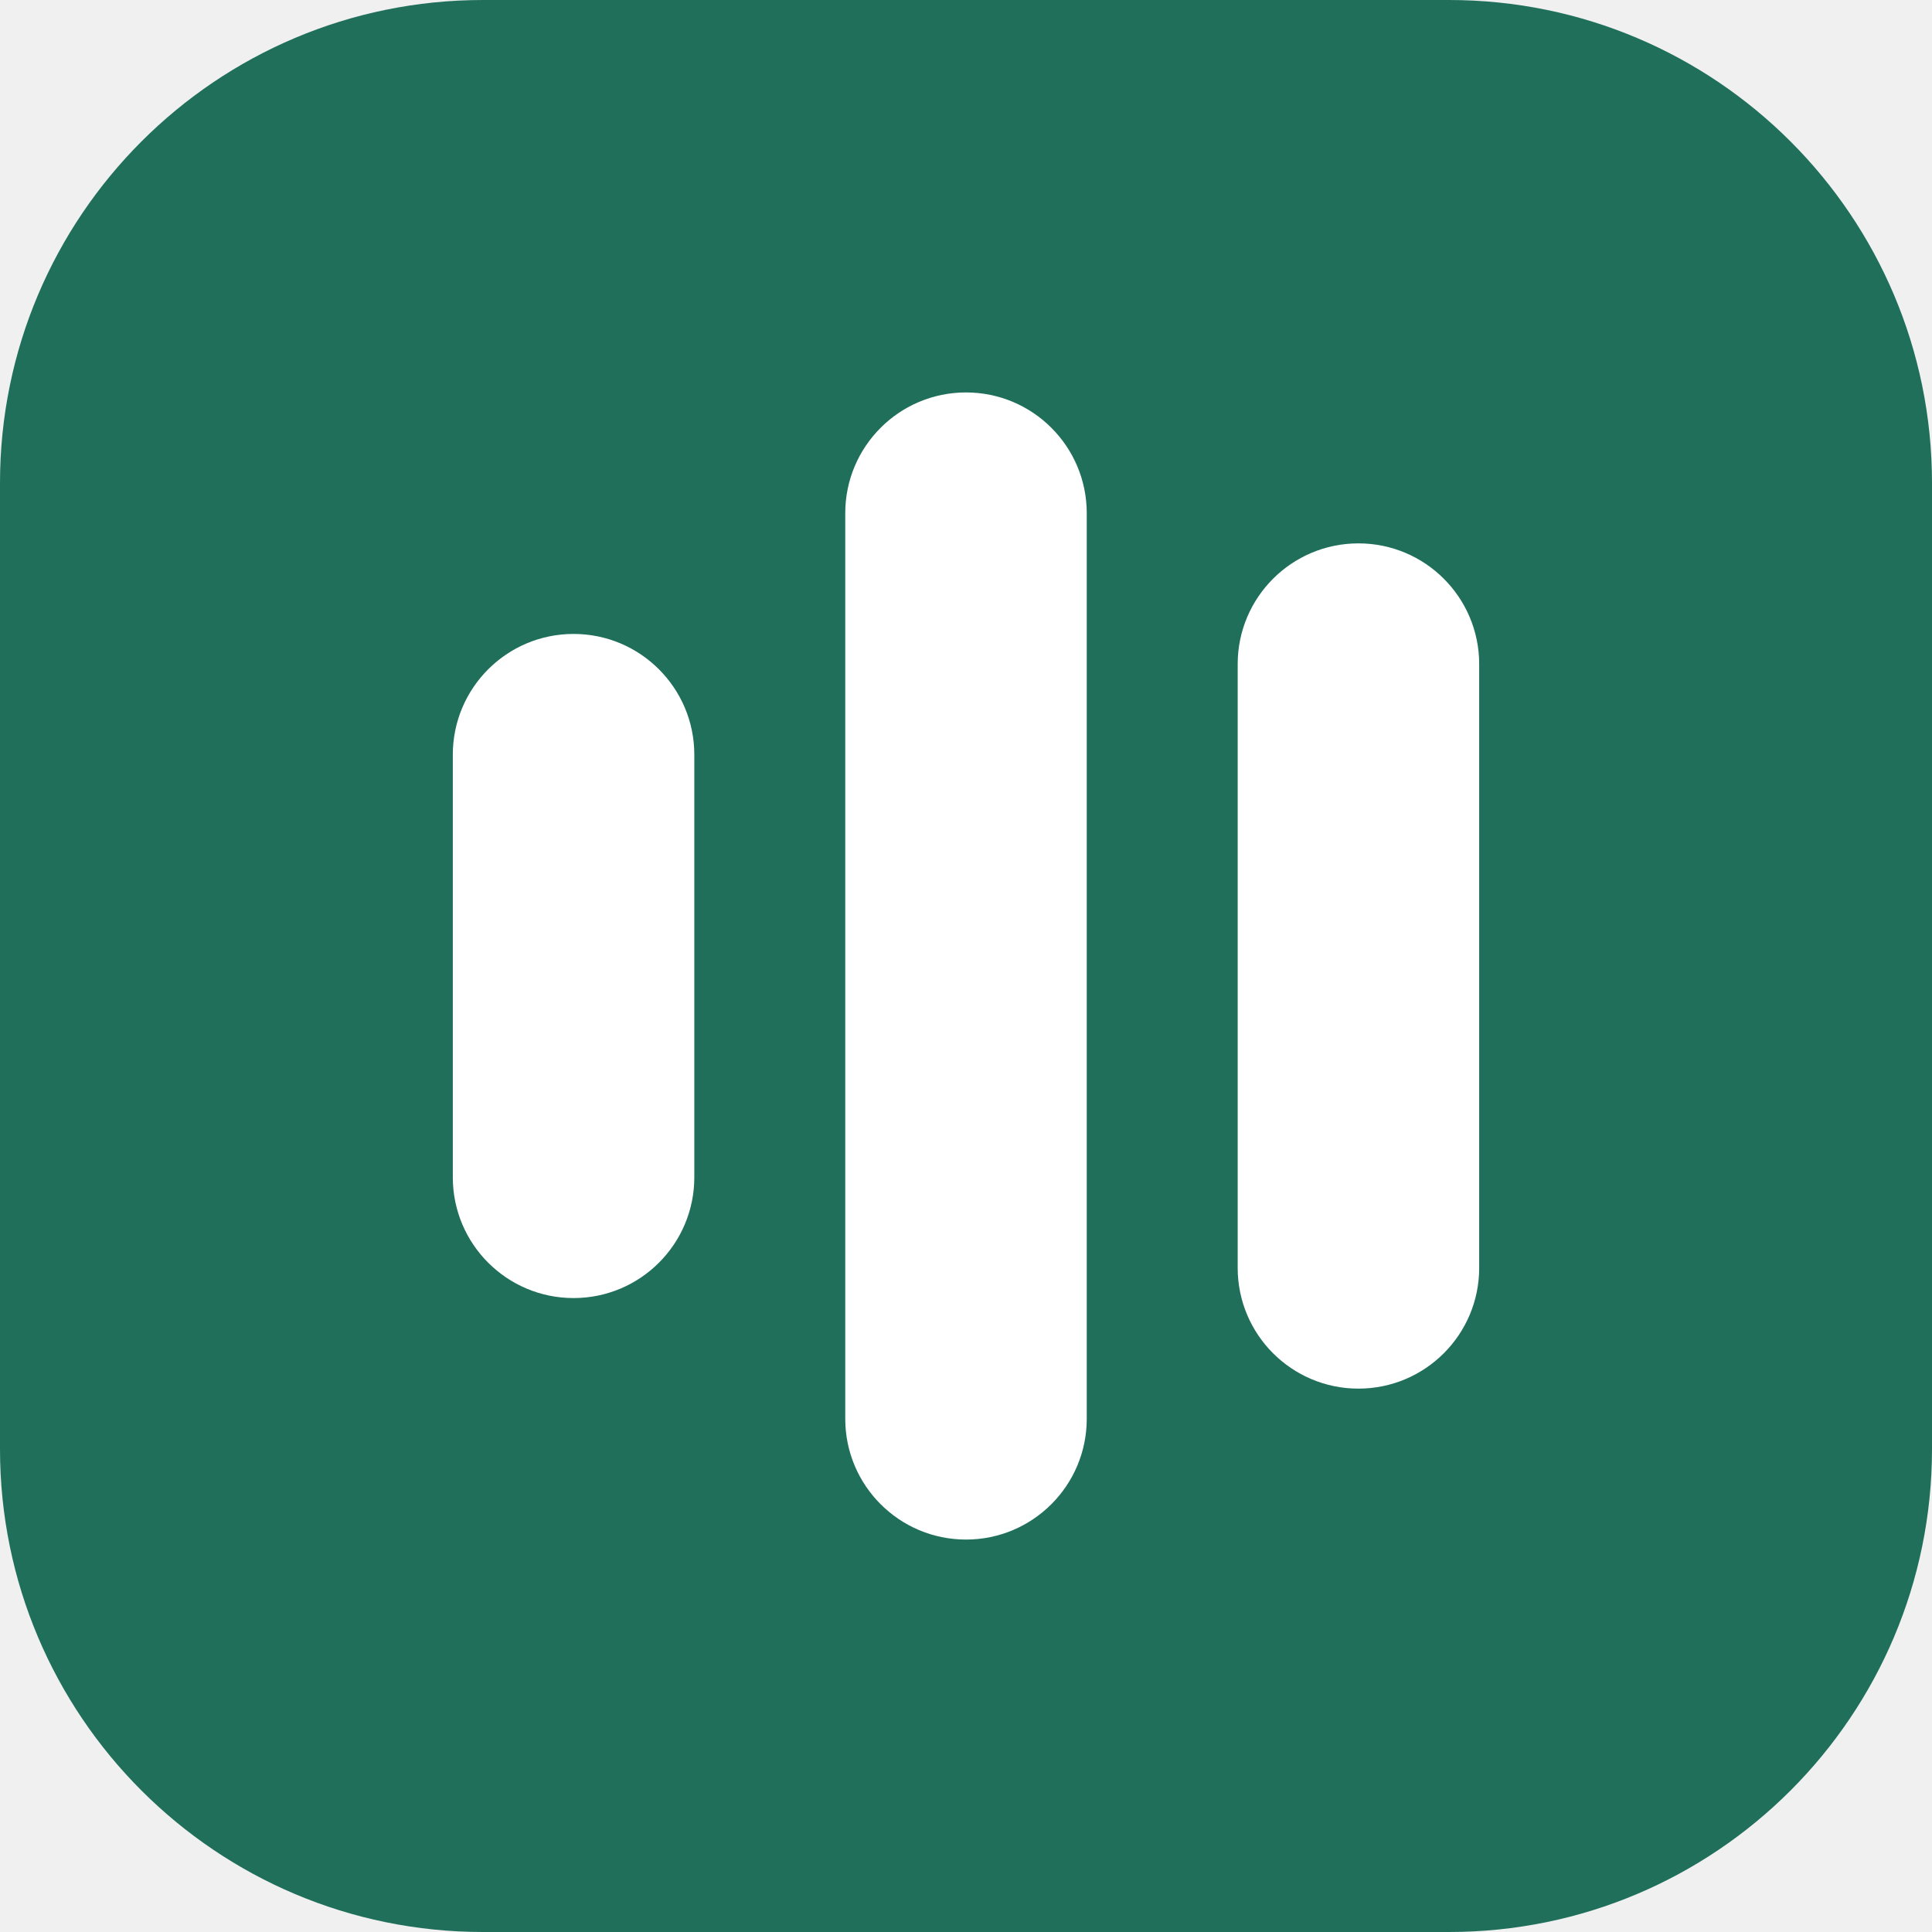
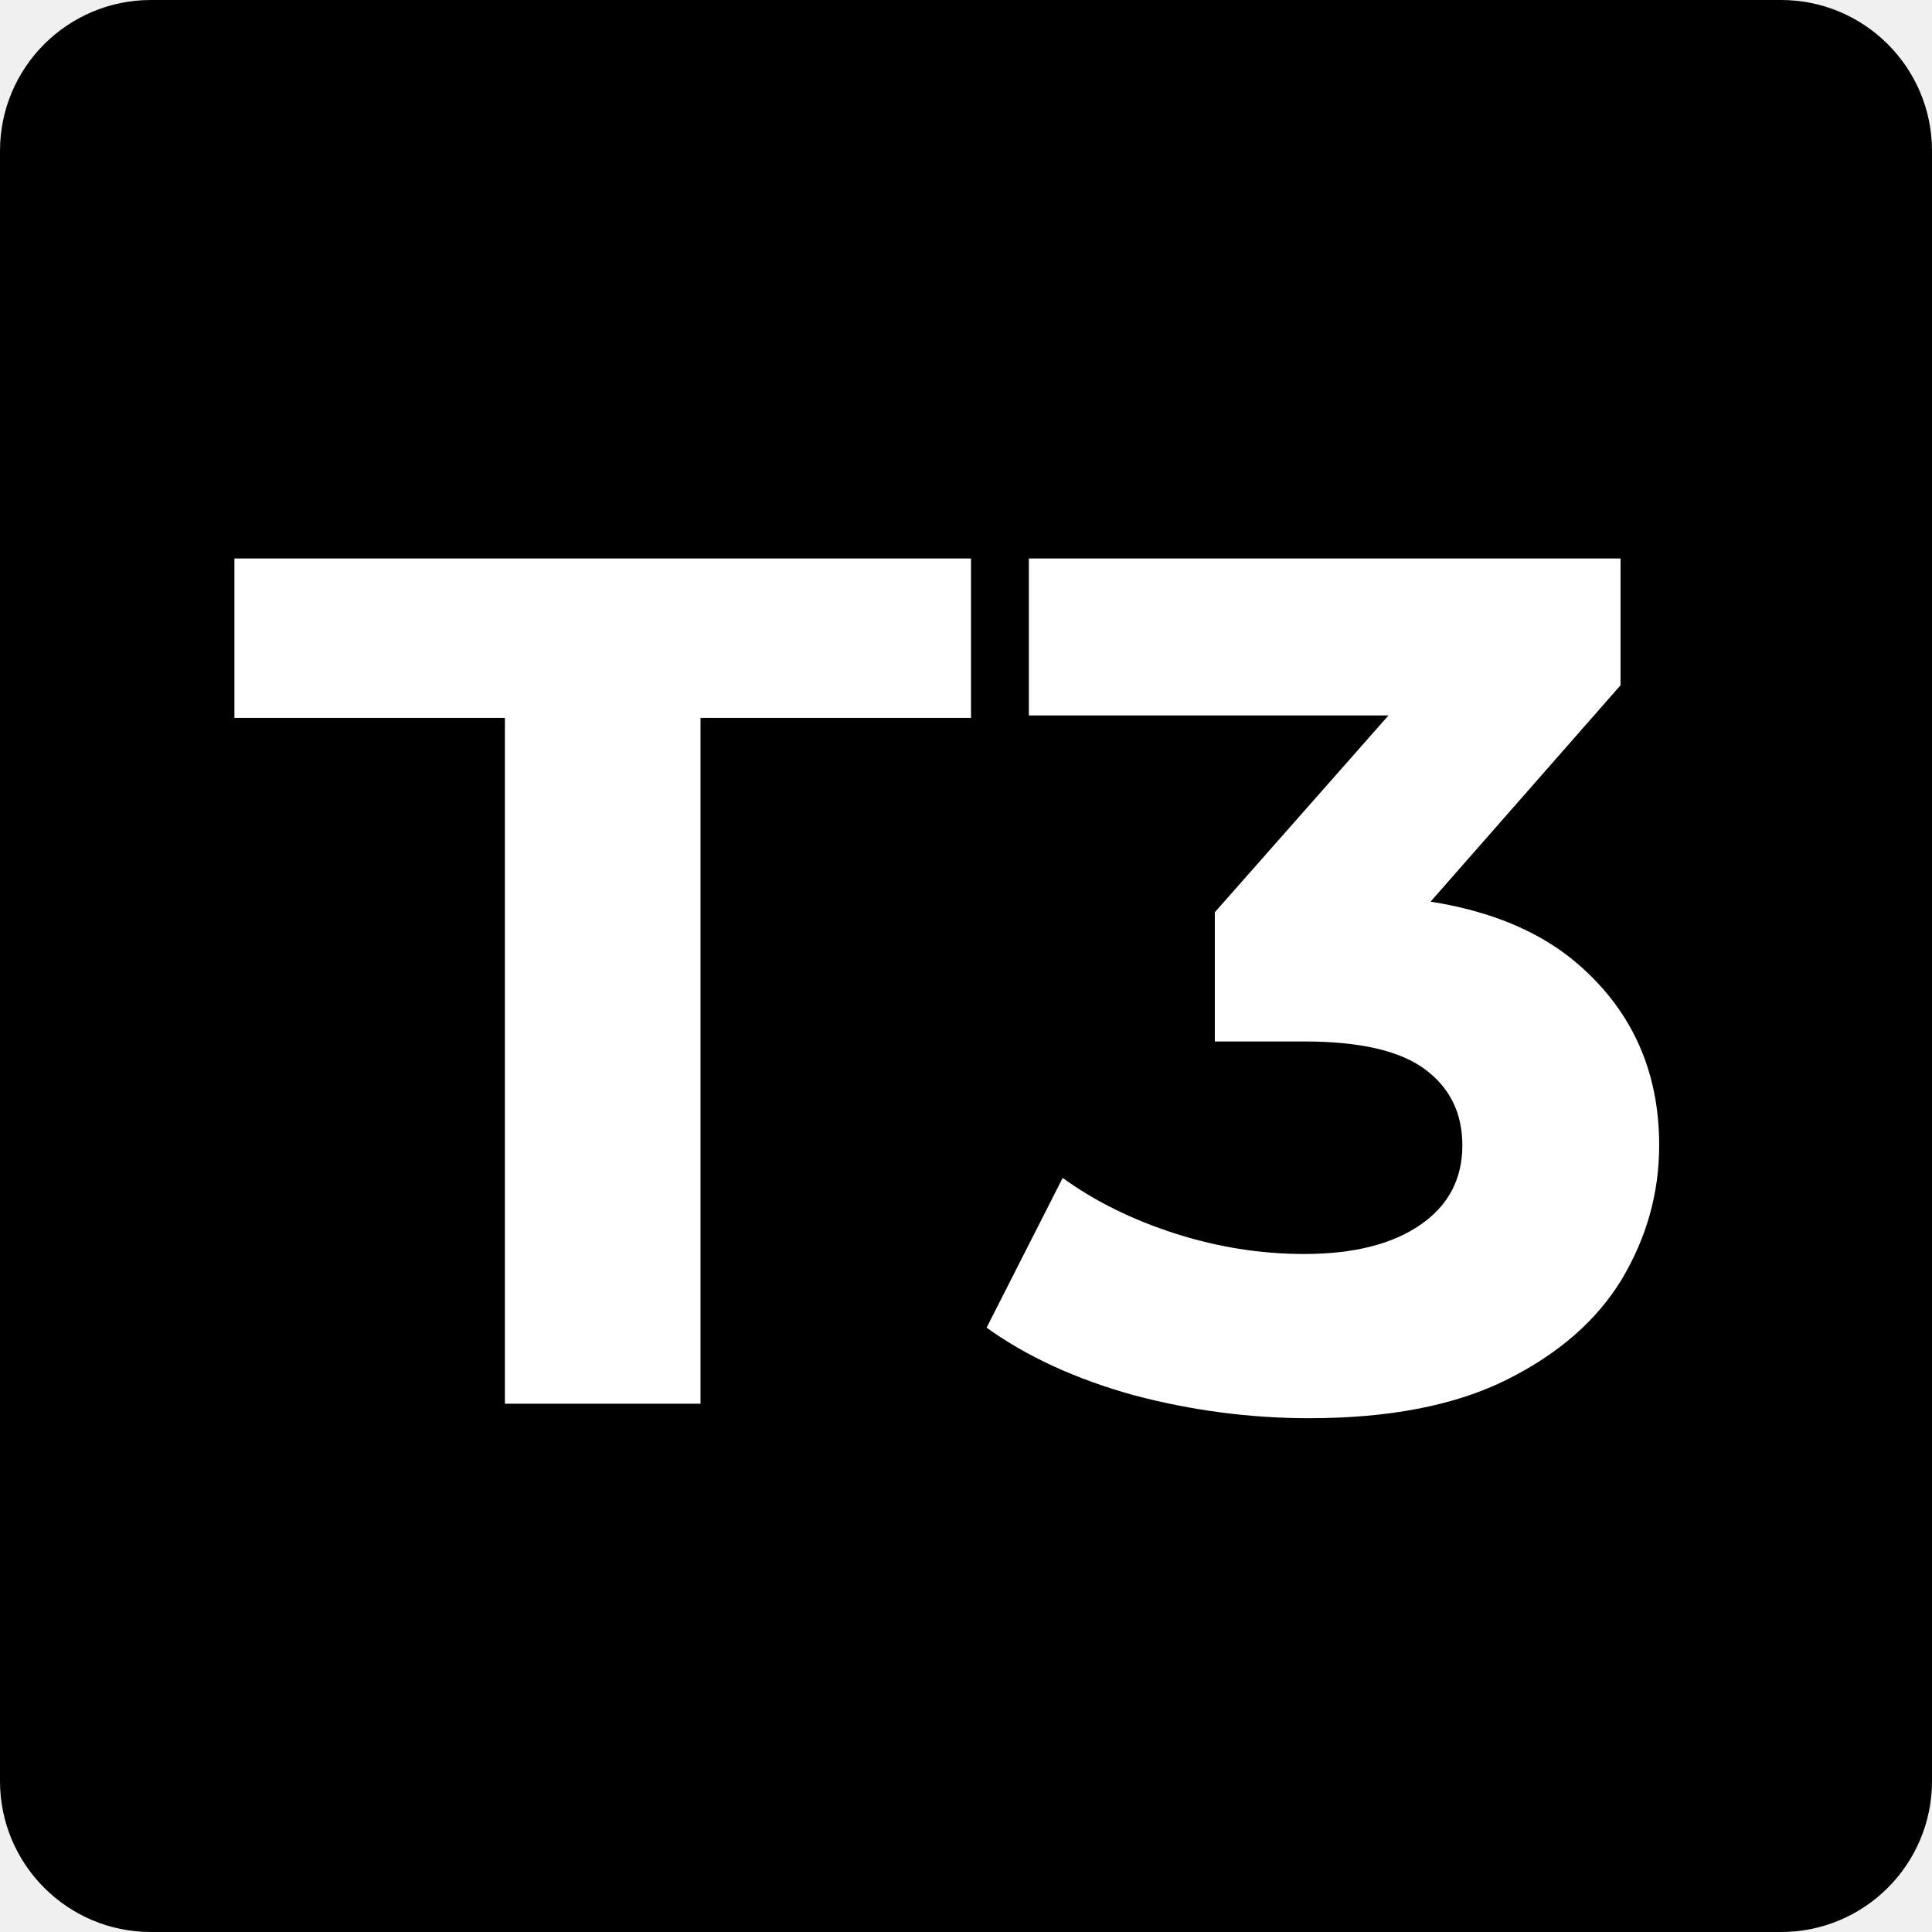
- <svg xmlns="http://www.w3.org/2000/svg" viewBox="0 0 32 32">
-   <rect width="32" height="32" rx="8" fill="#1f6f5b" />
-   <rect x="7.5" y="10.5" width="4" height="11" rx="2" fill="#fff" fill-opacity="1" />
-   <rect x="14" y="6.5" width="4" height="19" rx="2" fill="#fff" fill-opacity="1" />
-   <rect x="20.5" y="9" width="4" height="14" rx="2" fill="#fff" fill-opacity="1" />
+ <svg xmlns="http://www.w3.org/2000/svg" width="128" height="128" viewBox="0 0 128 128" fill="none">
+   <path d="M0 10C0 4.477 4.477 0 10 0H118C123.523 0 128 4.477 128 10V118C128 123.523 123.523 128 118 128H10C4.477 128 0 123.523 0 118V10Z" fill="black" />
+   <path d="M33.451 93V47.56H15.531V37H64.331V47.56H46.411V93H33.451ZM86.725 93.96C82.832 93.96 78.965 93.453 75.125 92.44C71.285 91.373 68.032 89.88 65.365 87.96L70.405 78.04C72.539 79.587 75.019 80.813 77.845 81.72C80.672 82.627 83.525 83.08 86.405 83.08C89.659 83.08 92.219 82.44 94.085 81.16C95.952 79.88 96.885 78.12 96.885 75.88C96.885 73.747 96.059 72.067 94.405 70.84C92.752 69.613 90.085 69 86.405 69H80.485V60.44L96.085 42.76L97.525 47.4H68.165V37H107.365V45.4L91.845 63.08L85.285 59.32H89.045C95.925 59.32 101.125 60.867 104.645 63.96C108.165 67.053 109.925 71.027 109.925 75.88C109.925 79.027 109.099 81.987 107.445 84.76C105.792 87.48 103.259 89.693 99.845 91.4C96.432 93.107 92.059 93.96 86.725 93.96Z" fill="white" />
</svg>
